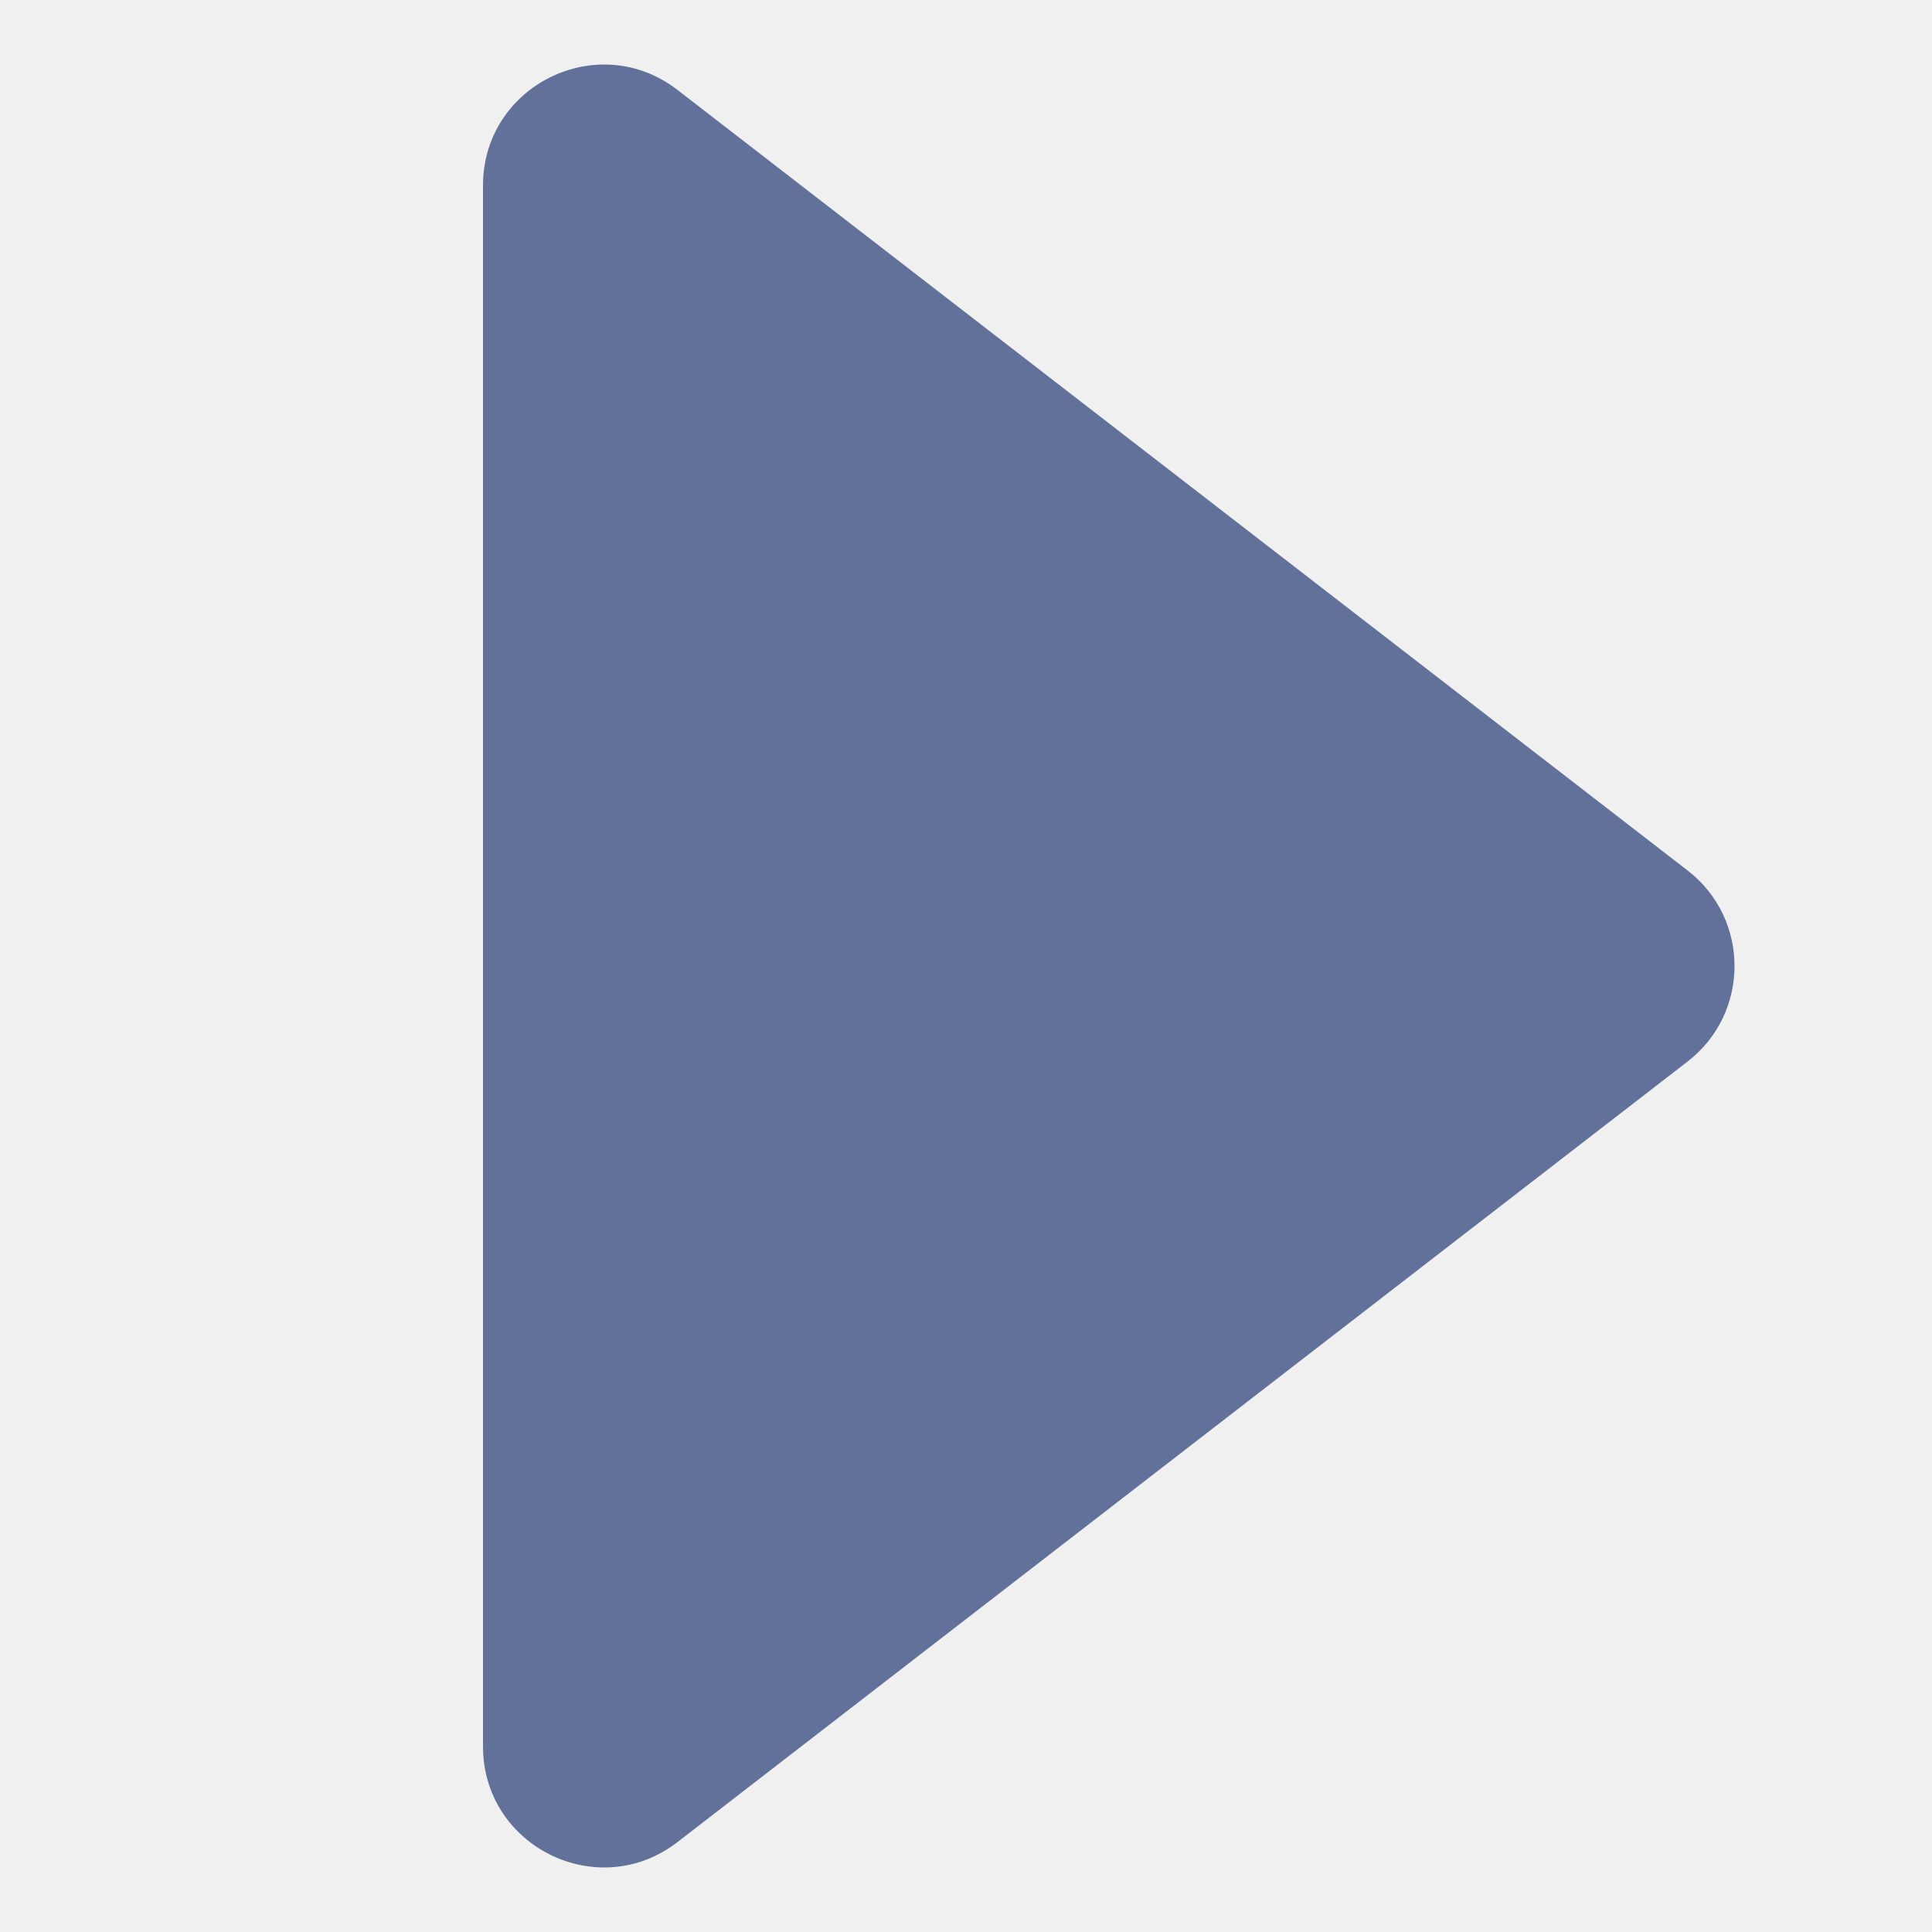
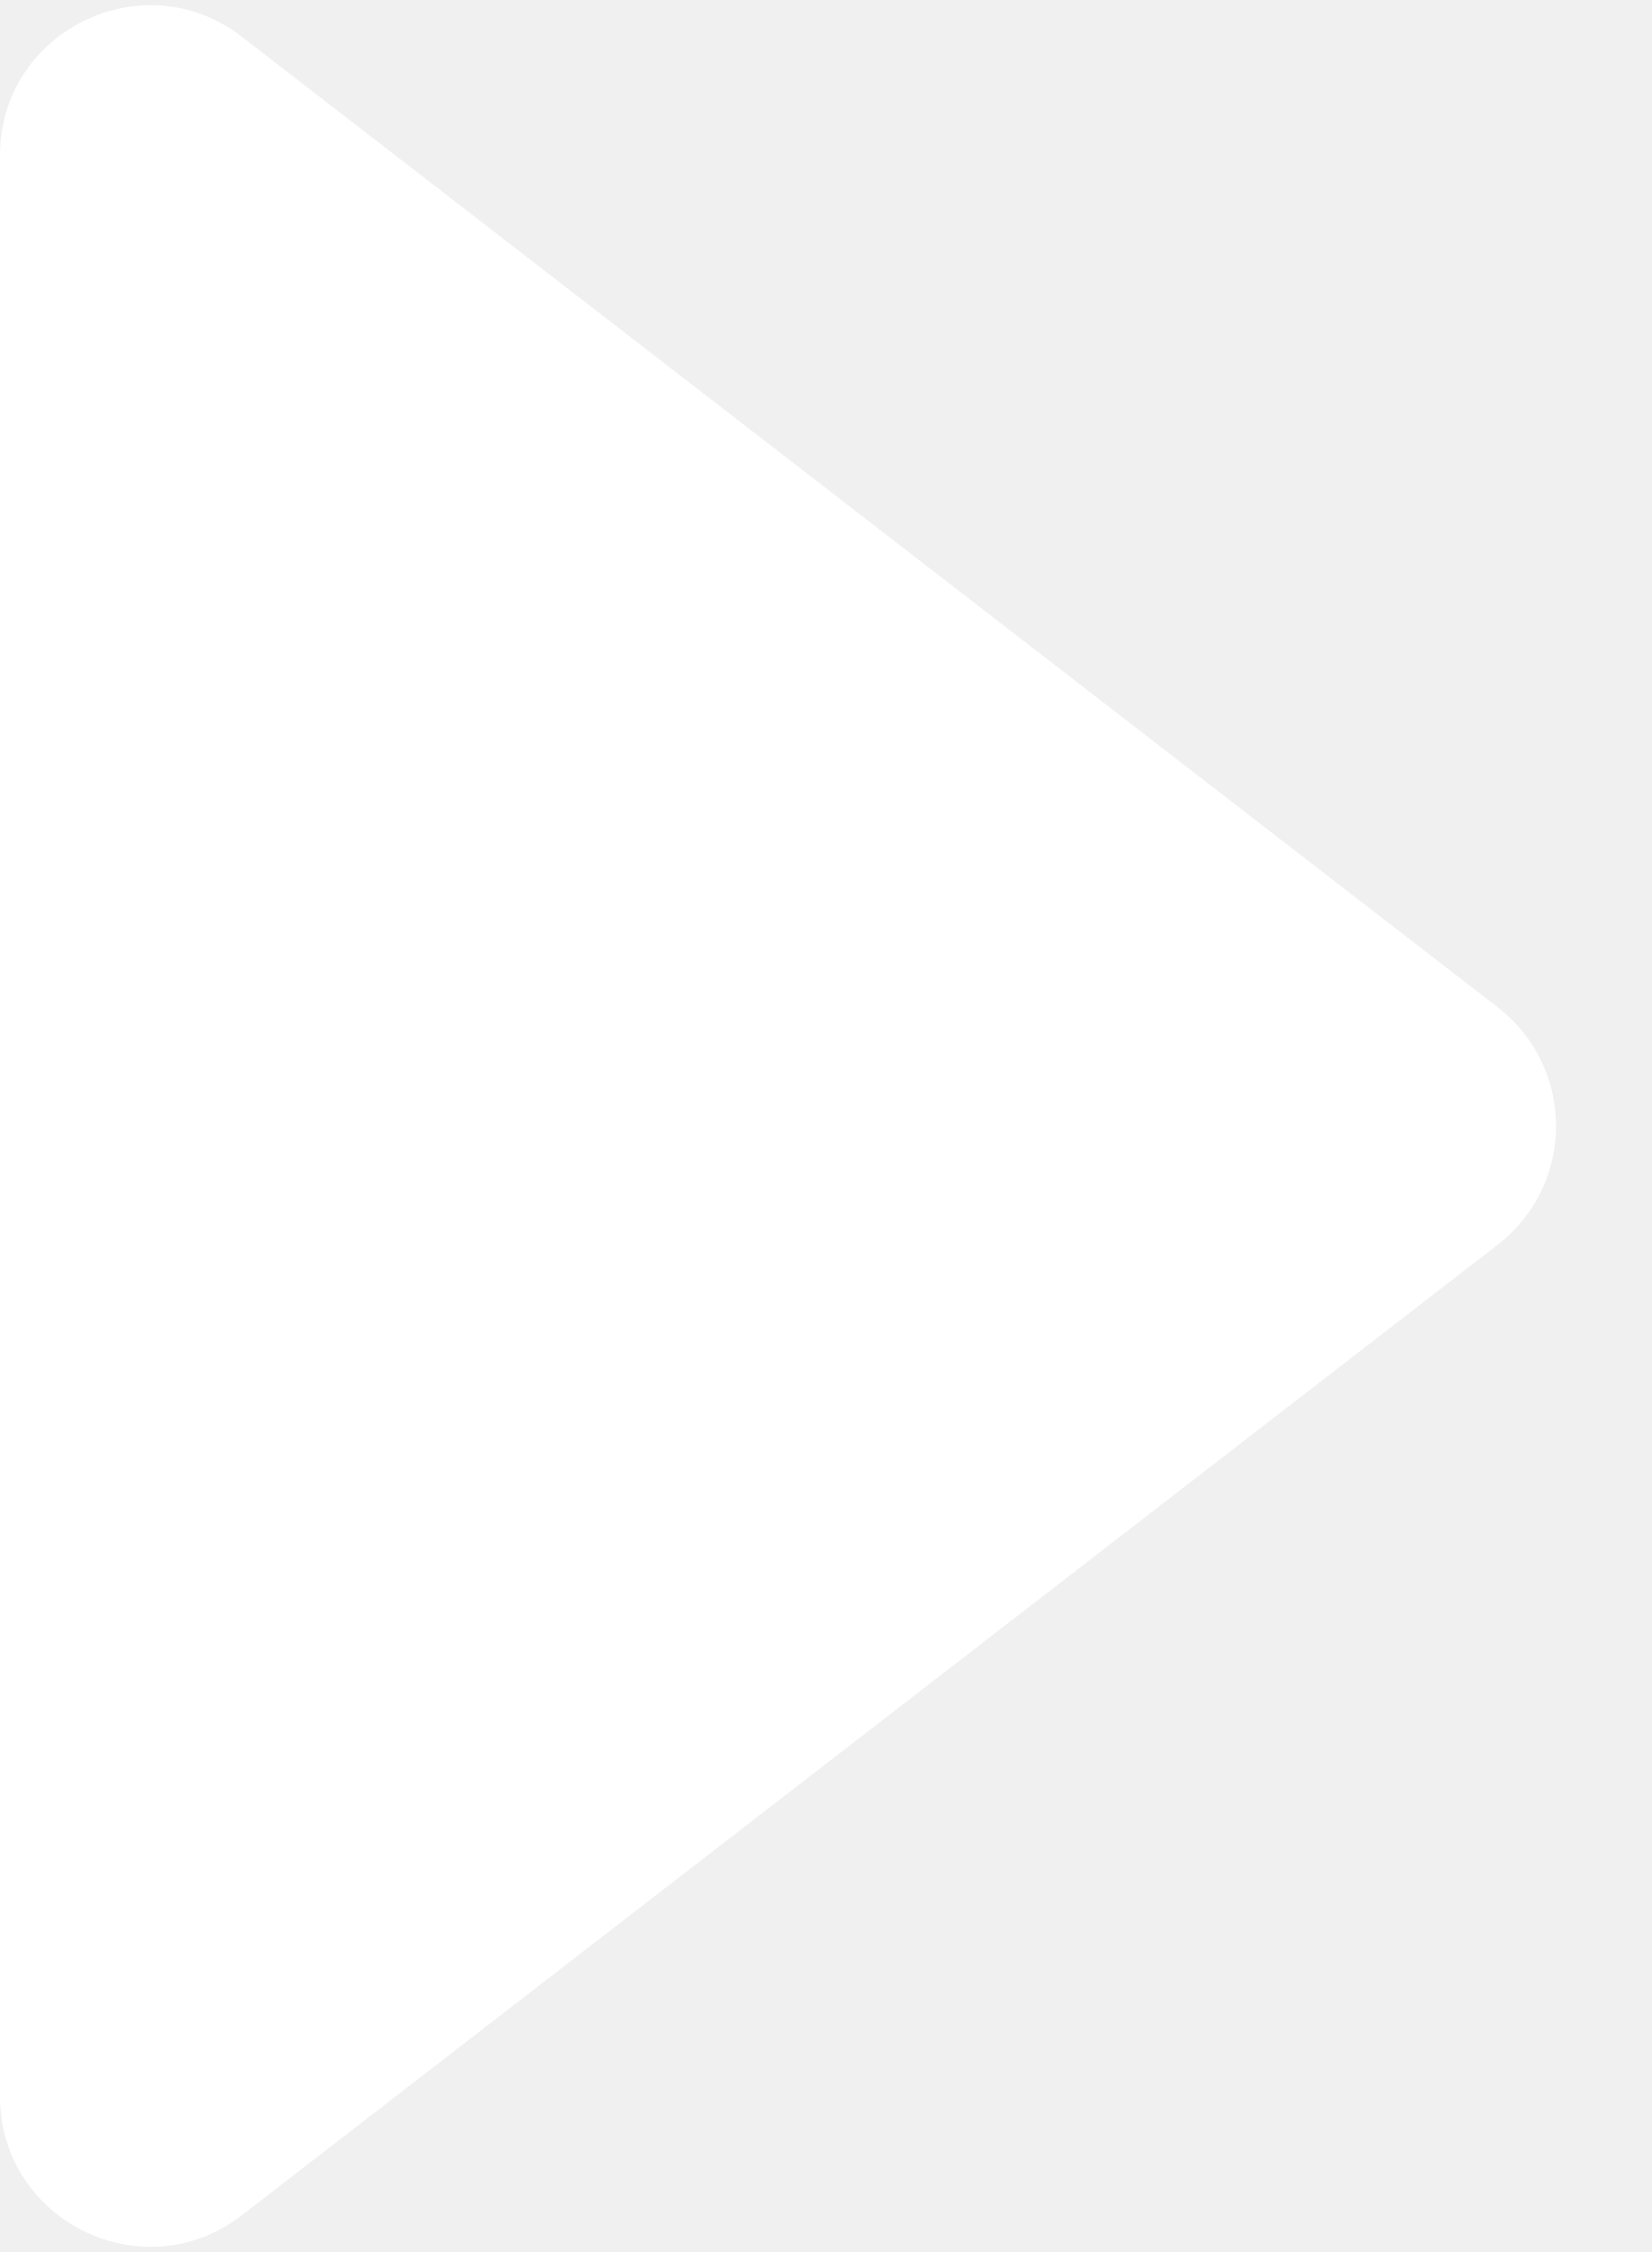
- <svg xmlns="http://www.w3.org/2000/svg" width="16" height="16" viewBox="0 0 16 16" fill="none">
-   <path d="M4 14.463V1.536C4 0.706 4.954 0.237 5.611 0.745L13.976 7.209C14.494 7.609 14.494 8.391 13.976 8.791L5.611 15.255C4.954 15.763 4 15.294 4 14.463Z" fill="#617199" />
+ <svg xmlns="http://www.w3.org/2000/svg" width="11" height="15" viewBox="0 0 11 15" fill="none">
+   <path d="M0 13.963V1.036C0 0.206 0.954 -0.263 1.611 0.245L9.976 6.709C10.494 7.109 10.494 7.891 9.976 8.291L1.611 14.755C0.954 15.263 0 14.794 0 13.963Z" fill="white" />
</svg>
